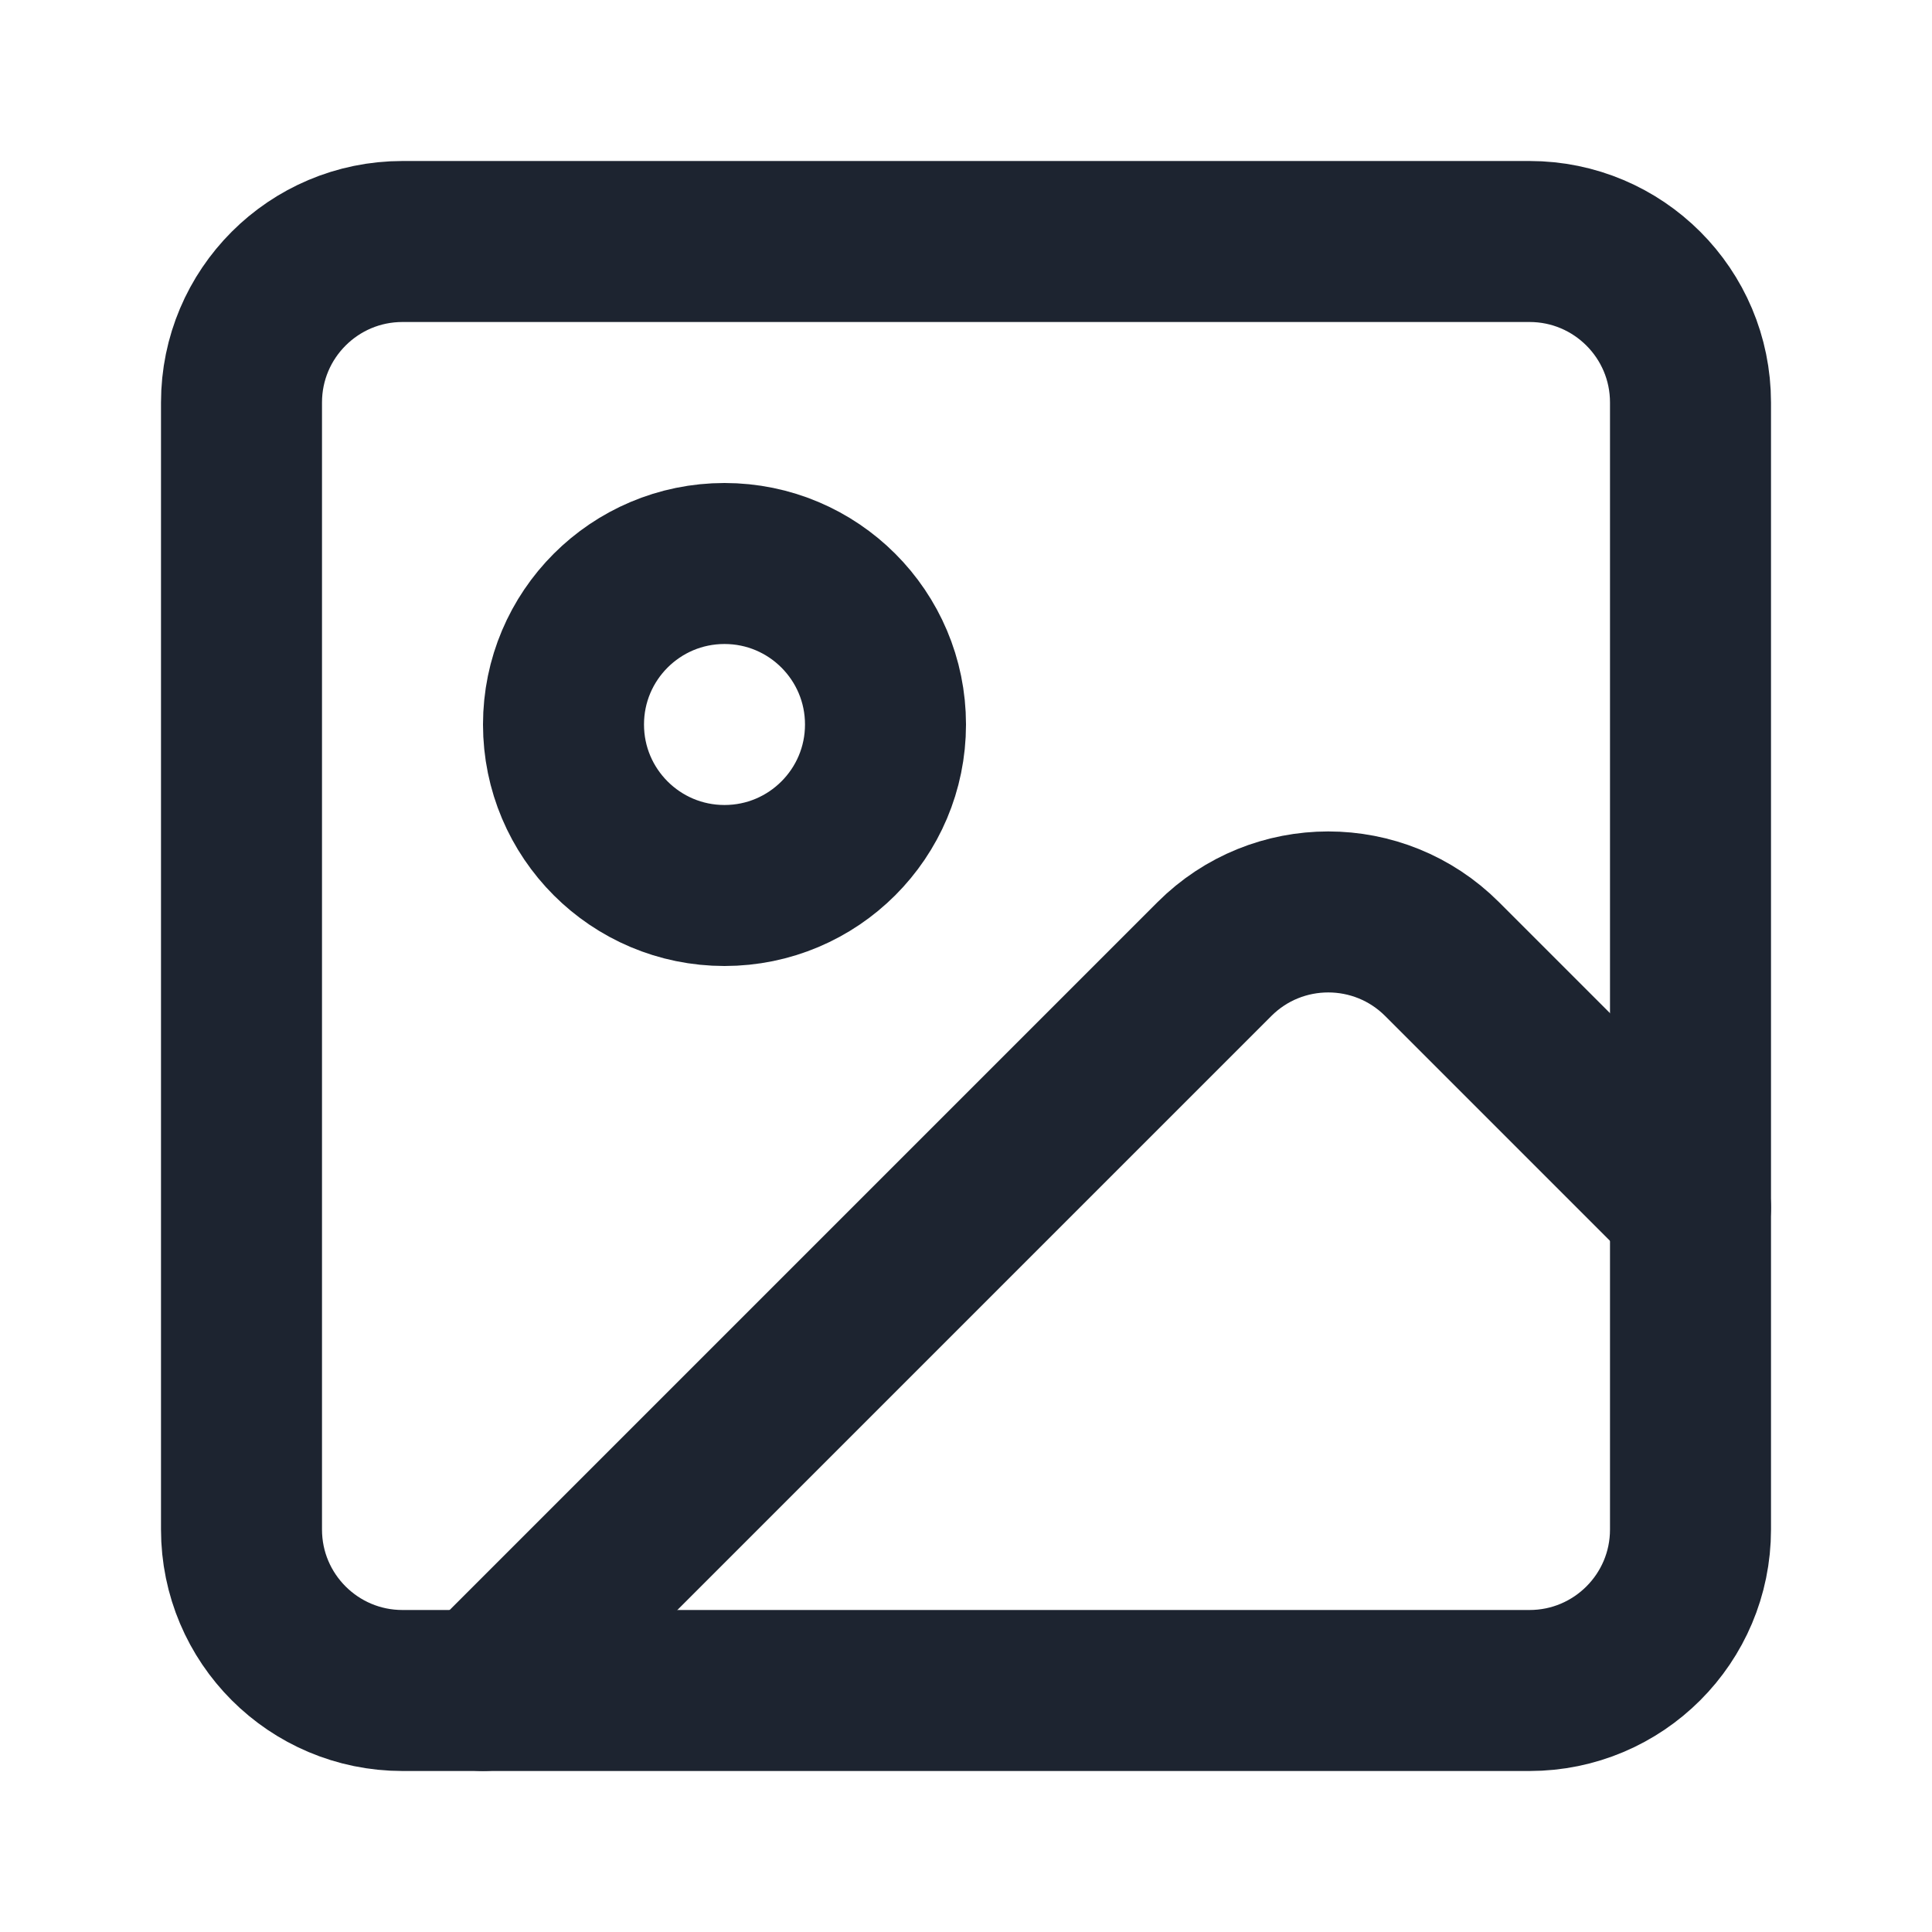
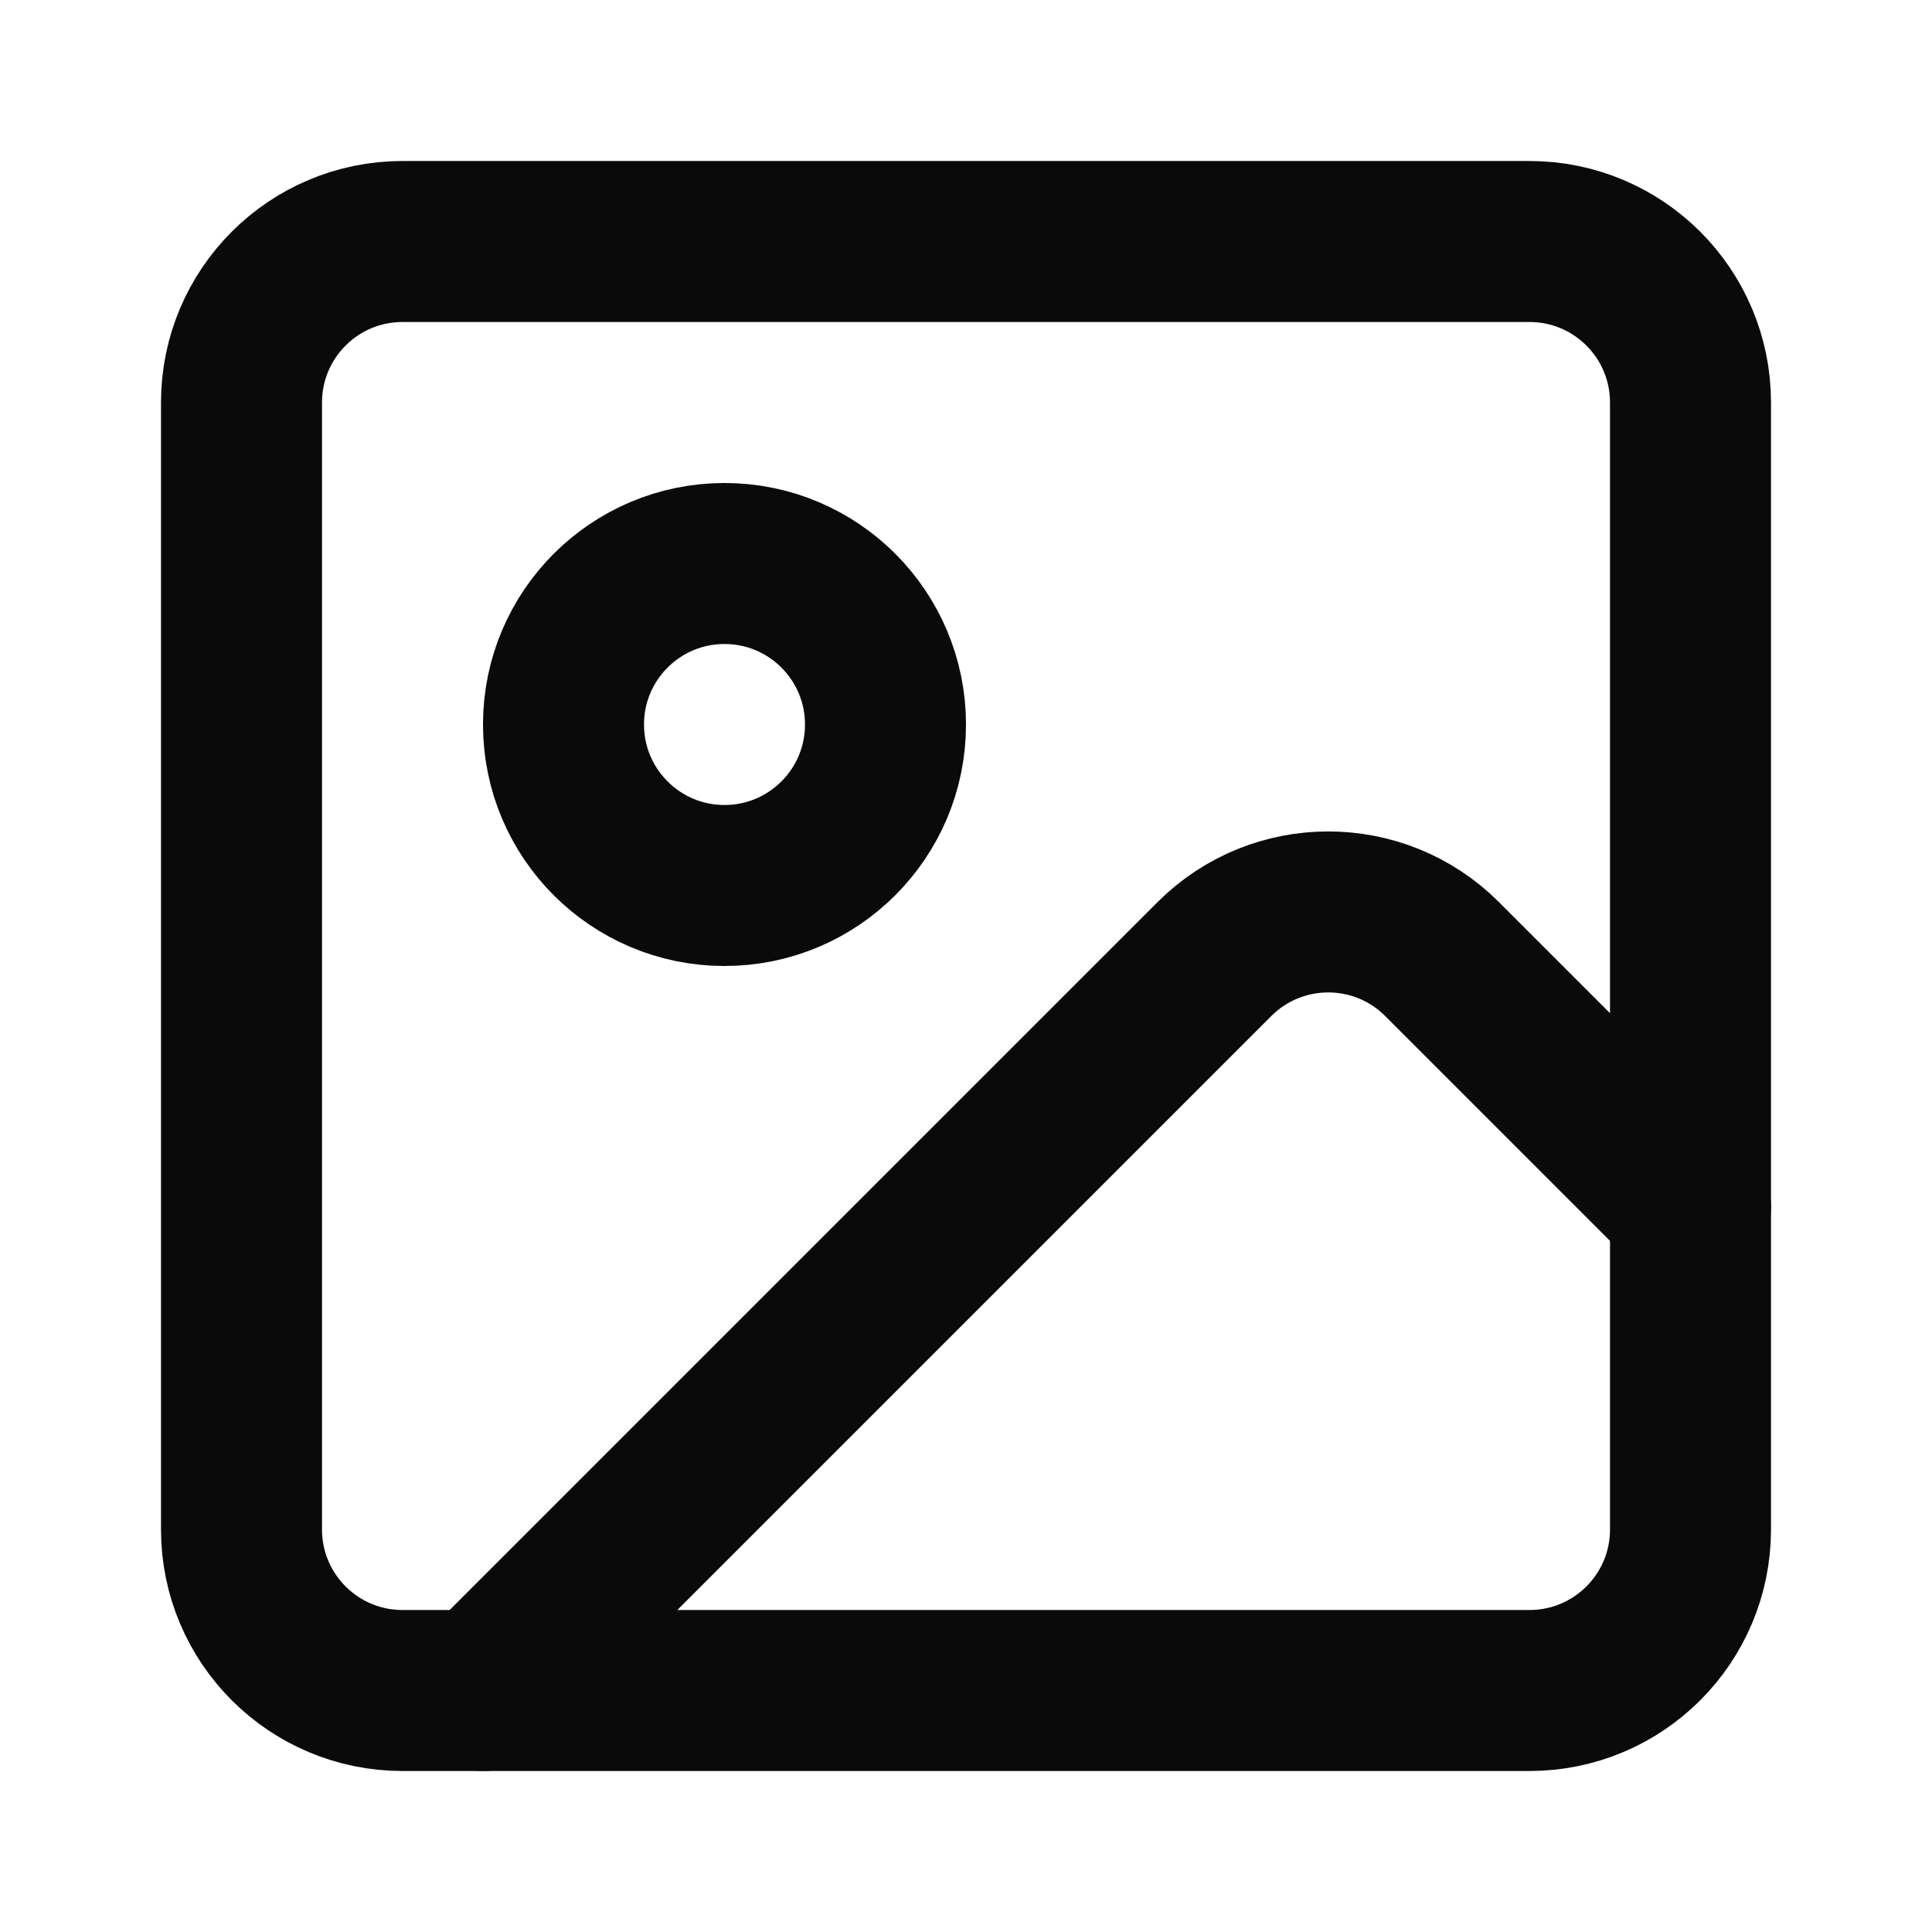
- <svg xmlns="http://www.w3.org/2000/svg" width="24" height="24" viewBox="0 0 24 24" fill="none" stroke="#1d2430" stroke-width="2" stroke-linecap="round" stroke-linejoin="round">
+ <svg xmlns="http://www.w3.org/2000/svg" width="24" height="24" viewBox="0 0 24 24" fill="none" stroke="#0a0a0a" stroke-width="2" stroke-linecap="round" stroke-linejoin="round">
  <rect width="18" height="18" x="3" y="3" rx="2" ry="2" />
  <circle cx="9" cy="9" r="2" />
  <path d="m21 15-3.086-3.086a2 2 0 0 0-2.828 0L6 21" />
</svg>
